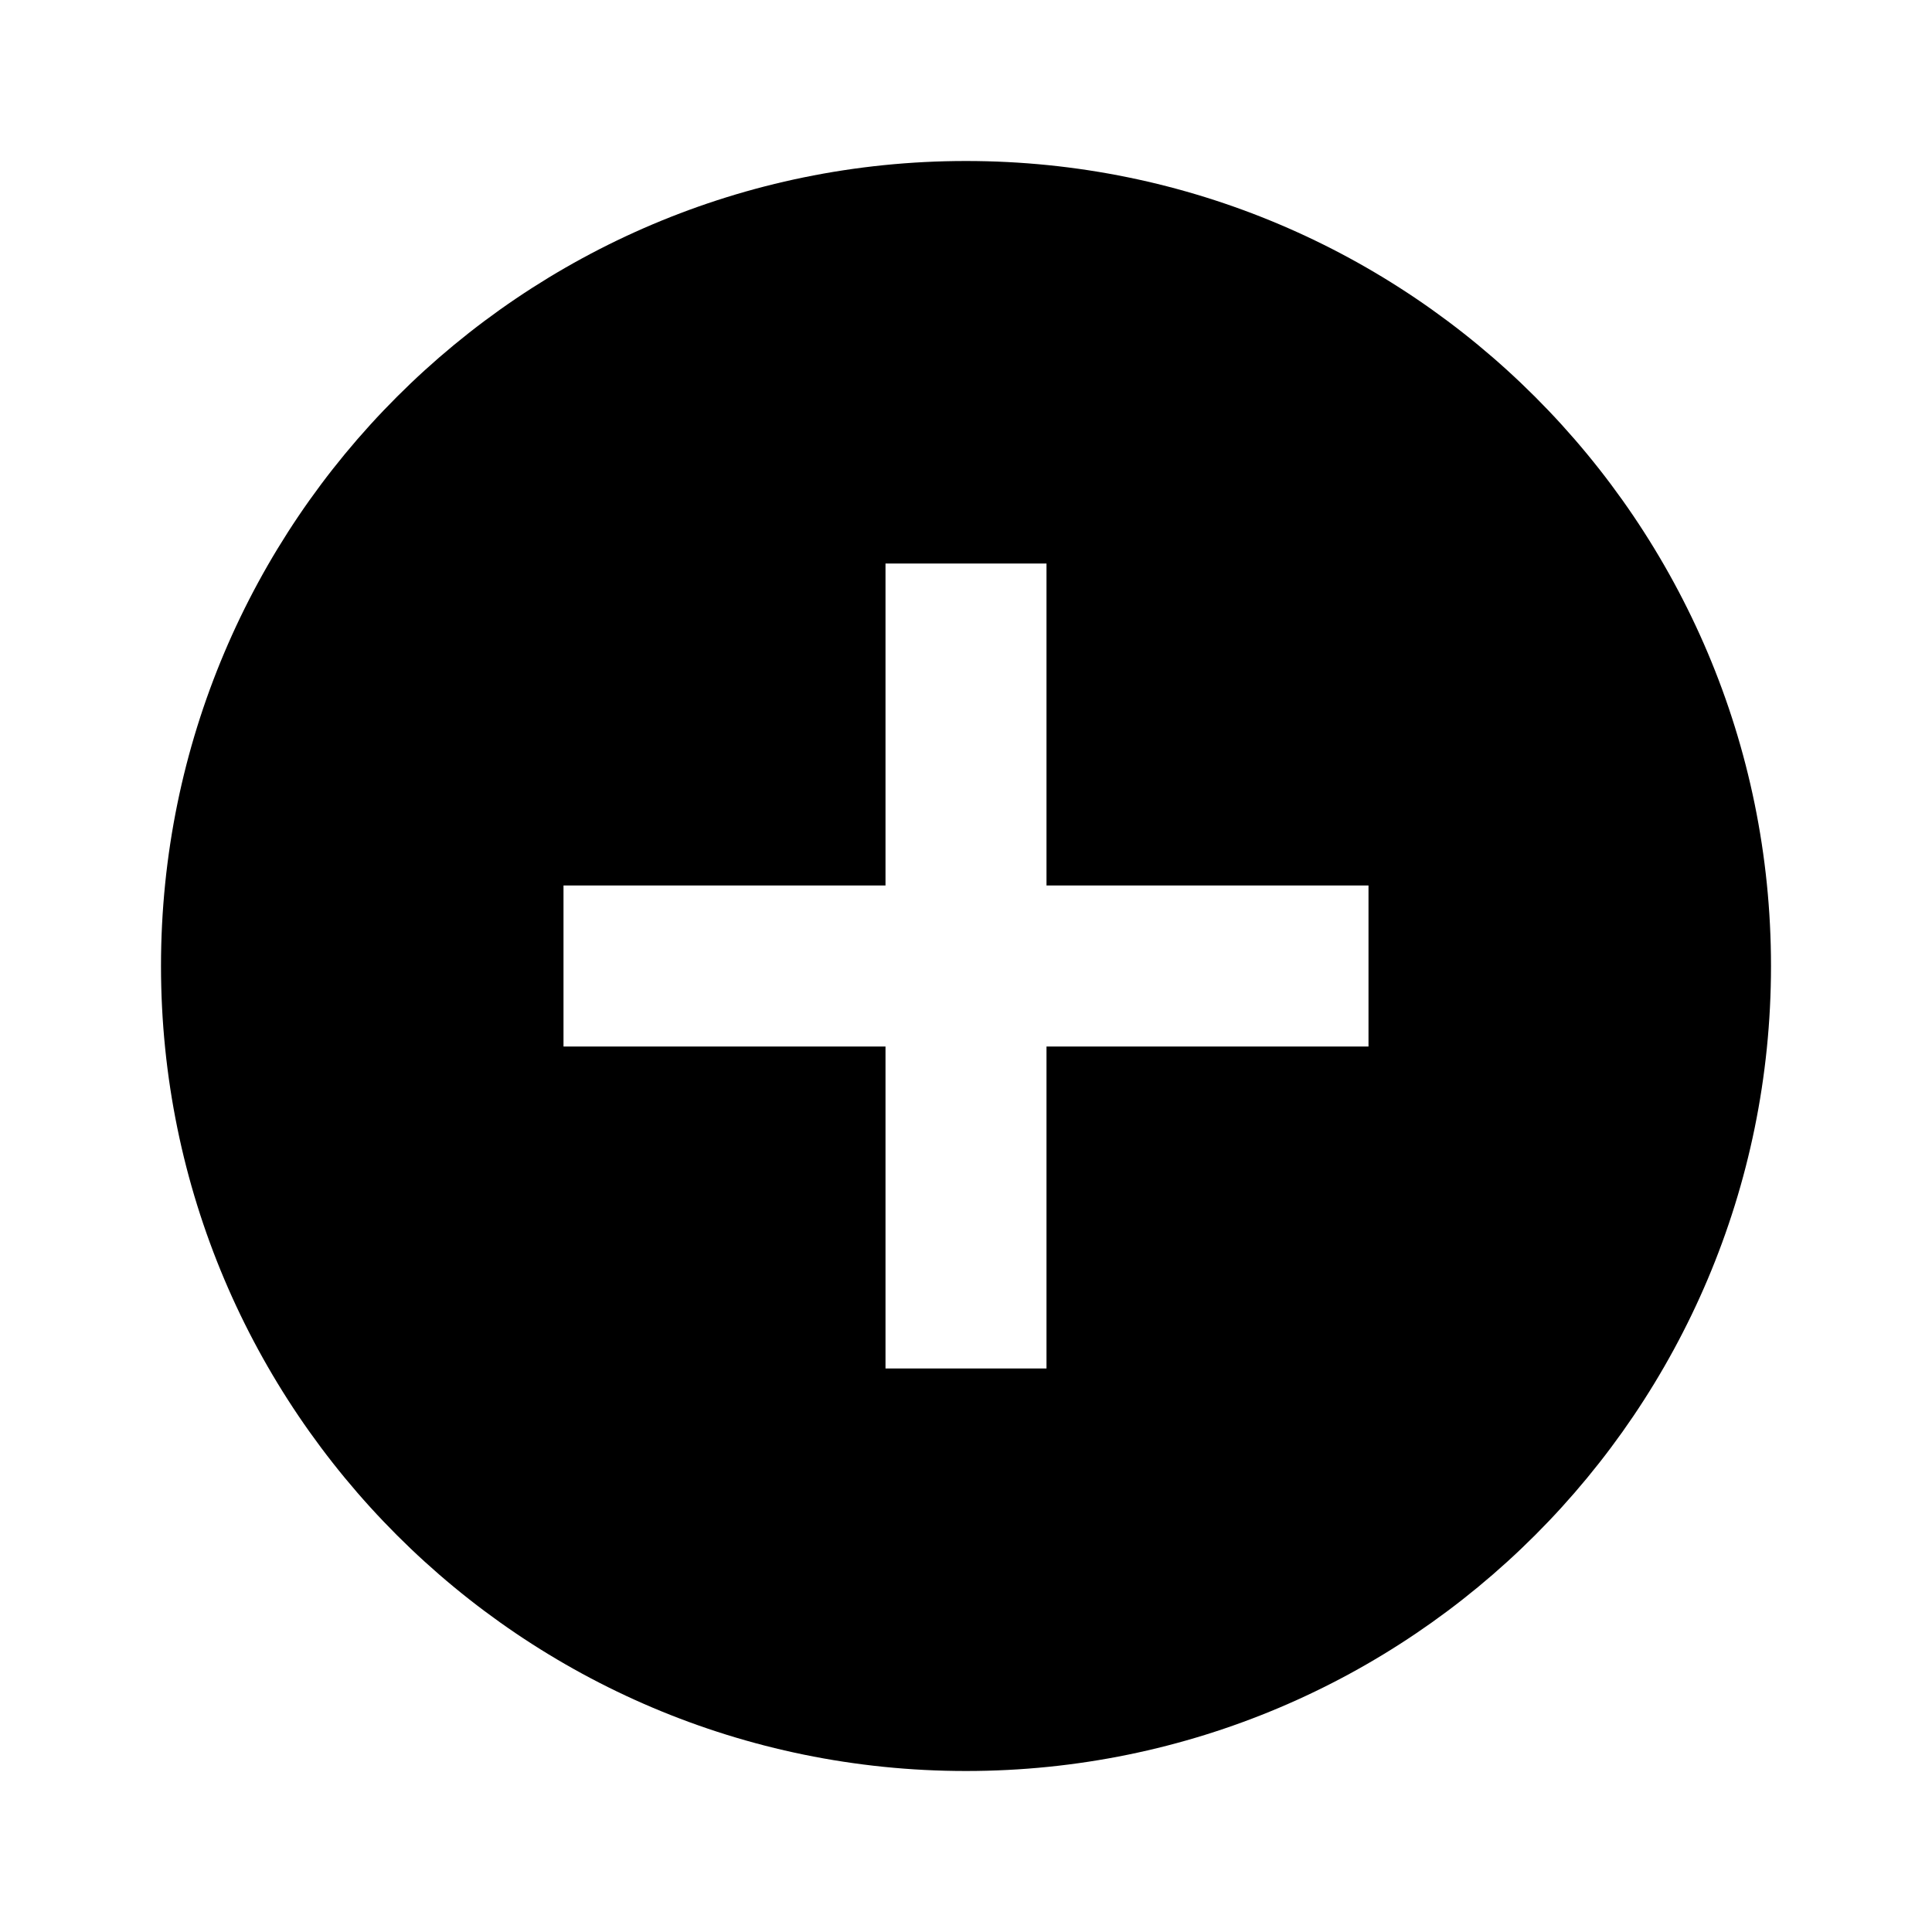
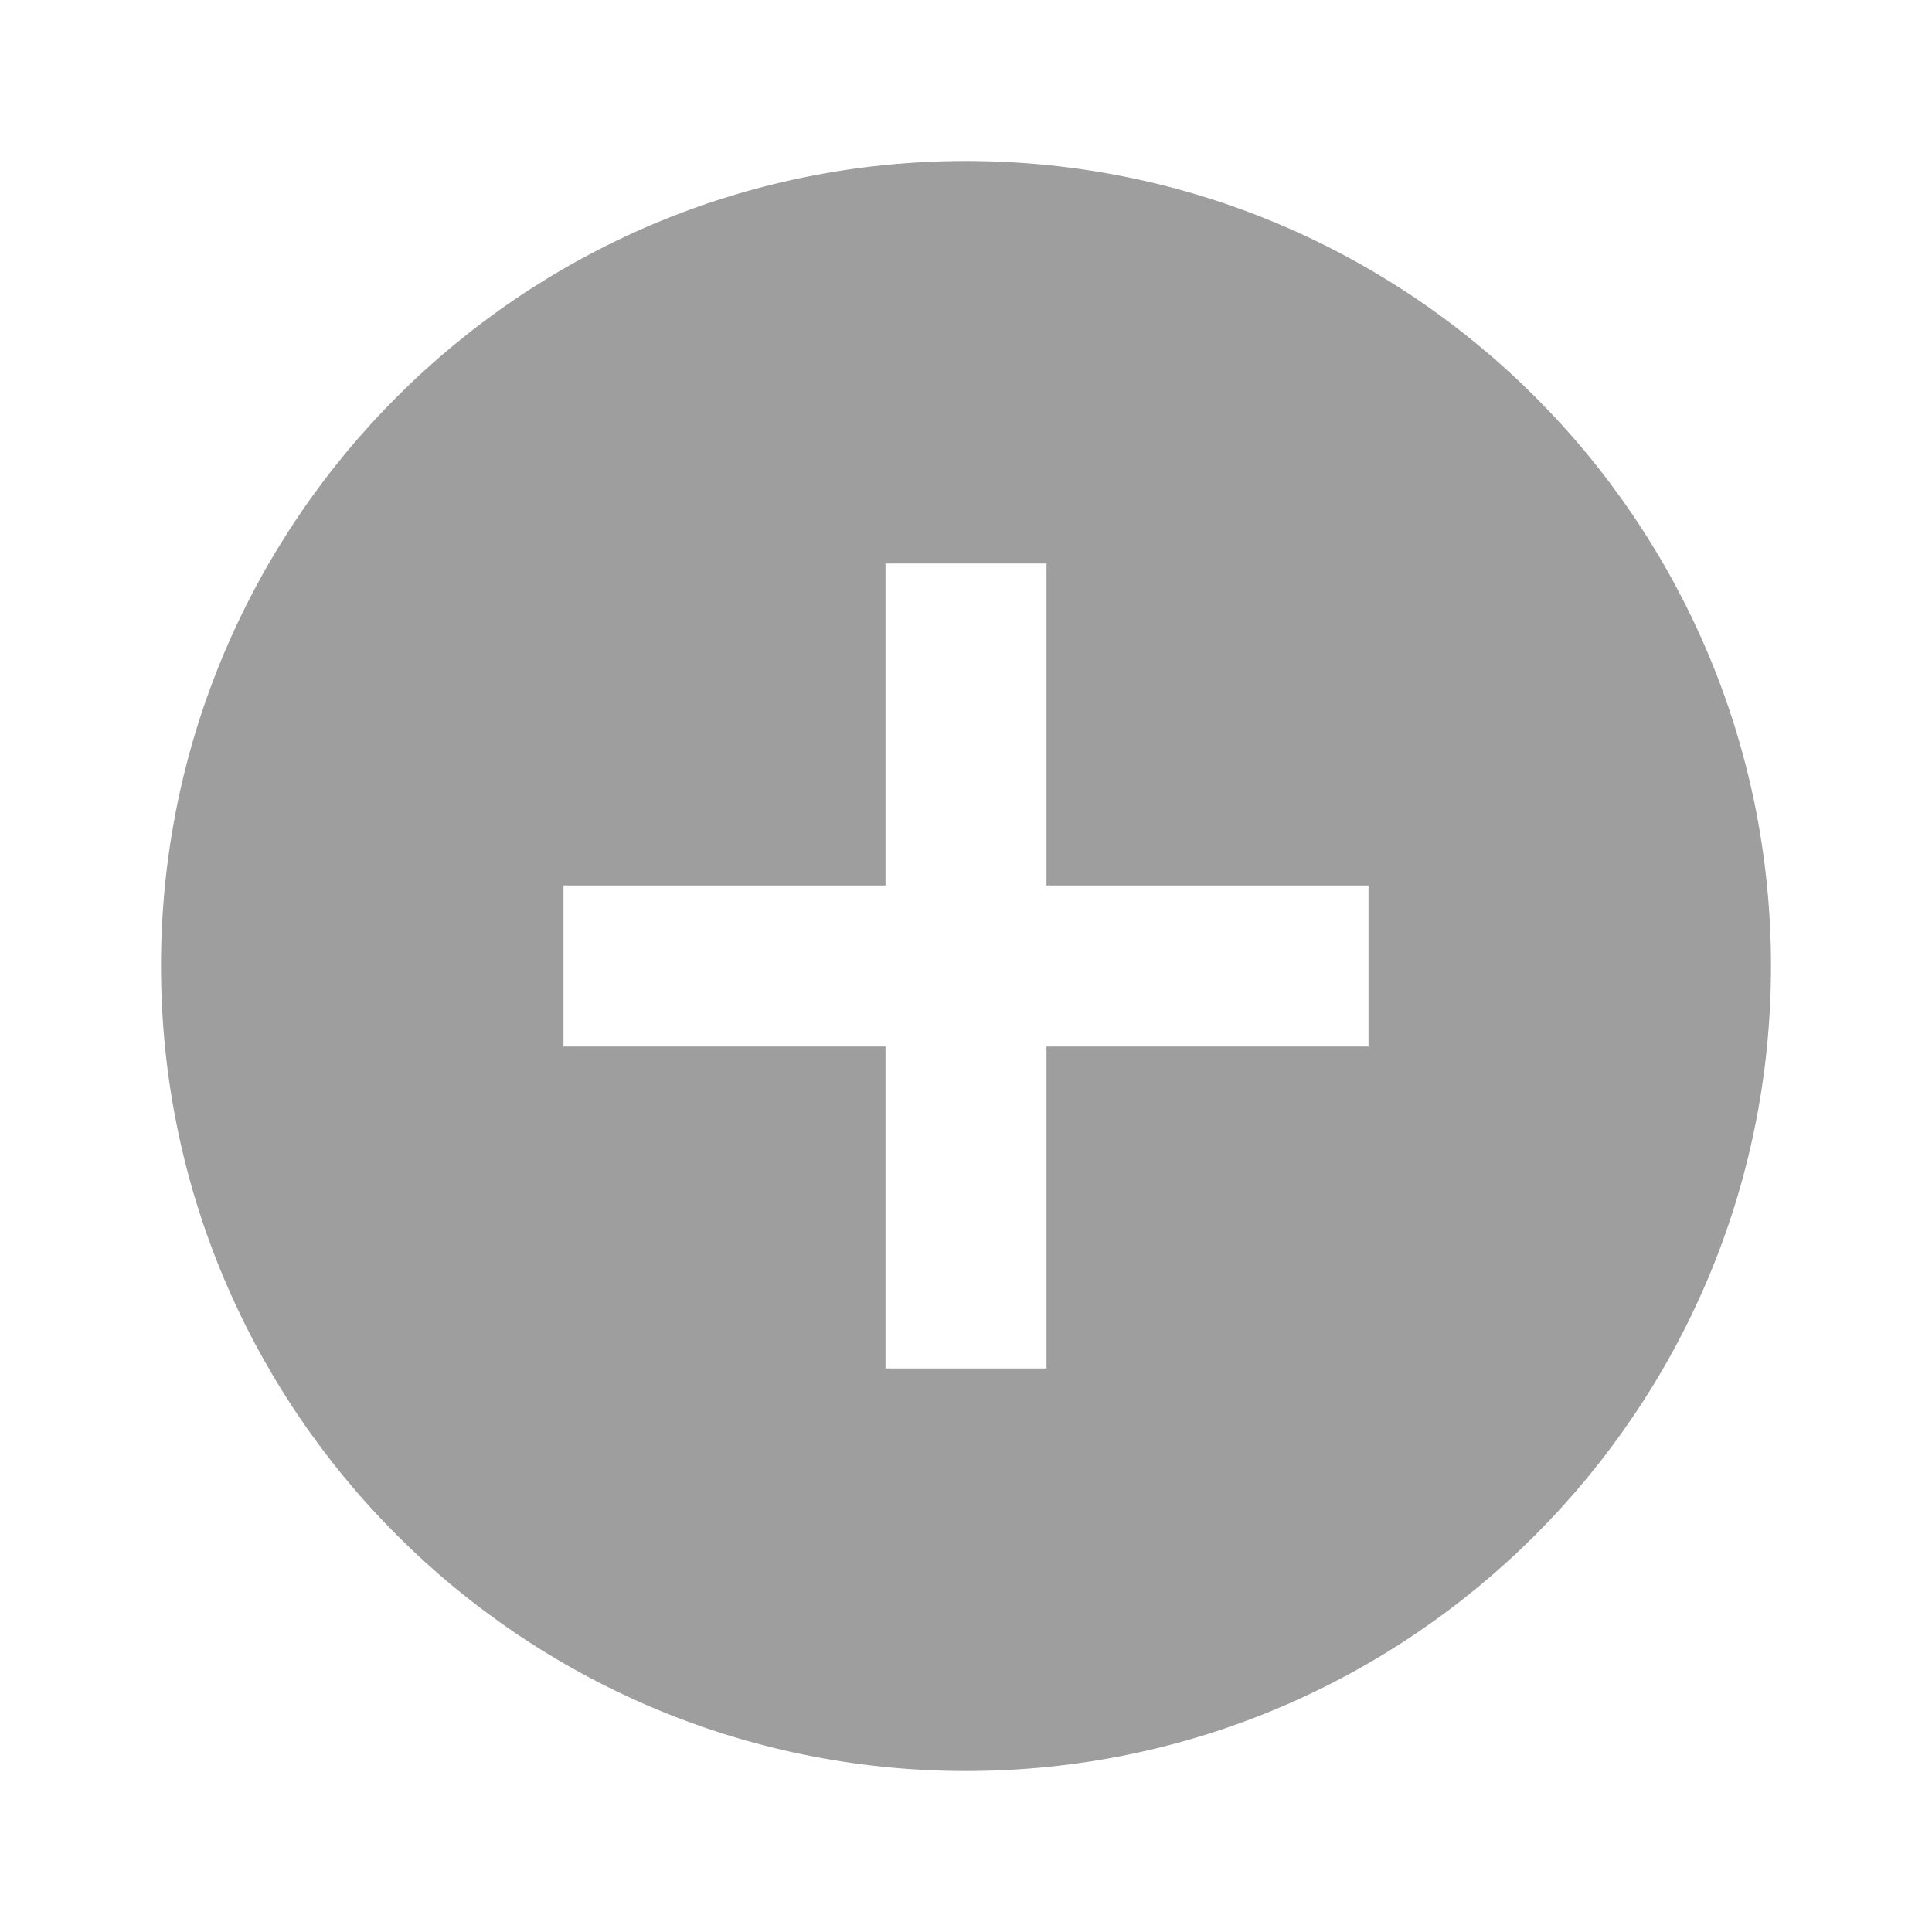
- <svg xmlns="http://www.w3.org/2000/svg" fill="#000000" height="24" viewBox="0 0 24 24" width="24">
+ <svg xmlns="http://www.w3.org/2000/svg" fill="#9E9E9E" height="24" viewBox="0 0 24 24" width="24">
  <path d="M0 0h24v24H0z" fill="none" />
  <path d="M12 2C6.48 2 2 6.48 2 12s4.48 10 10 10 10-4.48 10-10S17.52 2 12 2zm5 11h-4v4h-2v-4H7v-2h4V7h2v4h4v2z" />
</svg>
